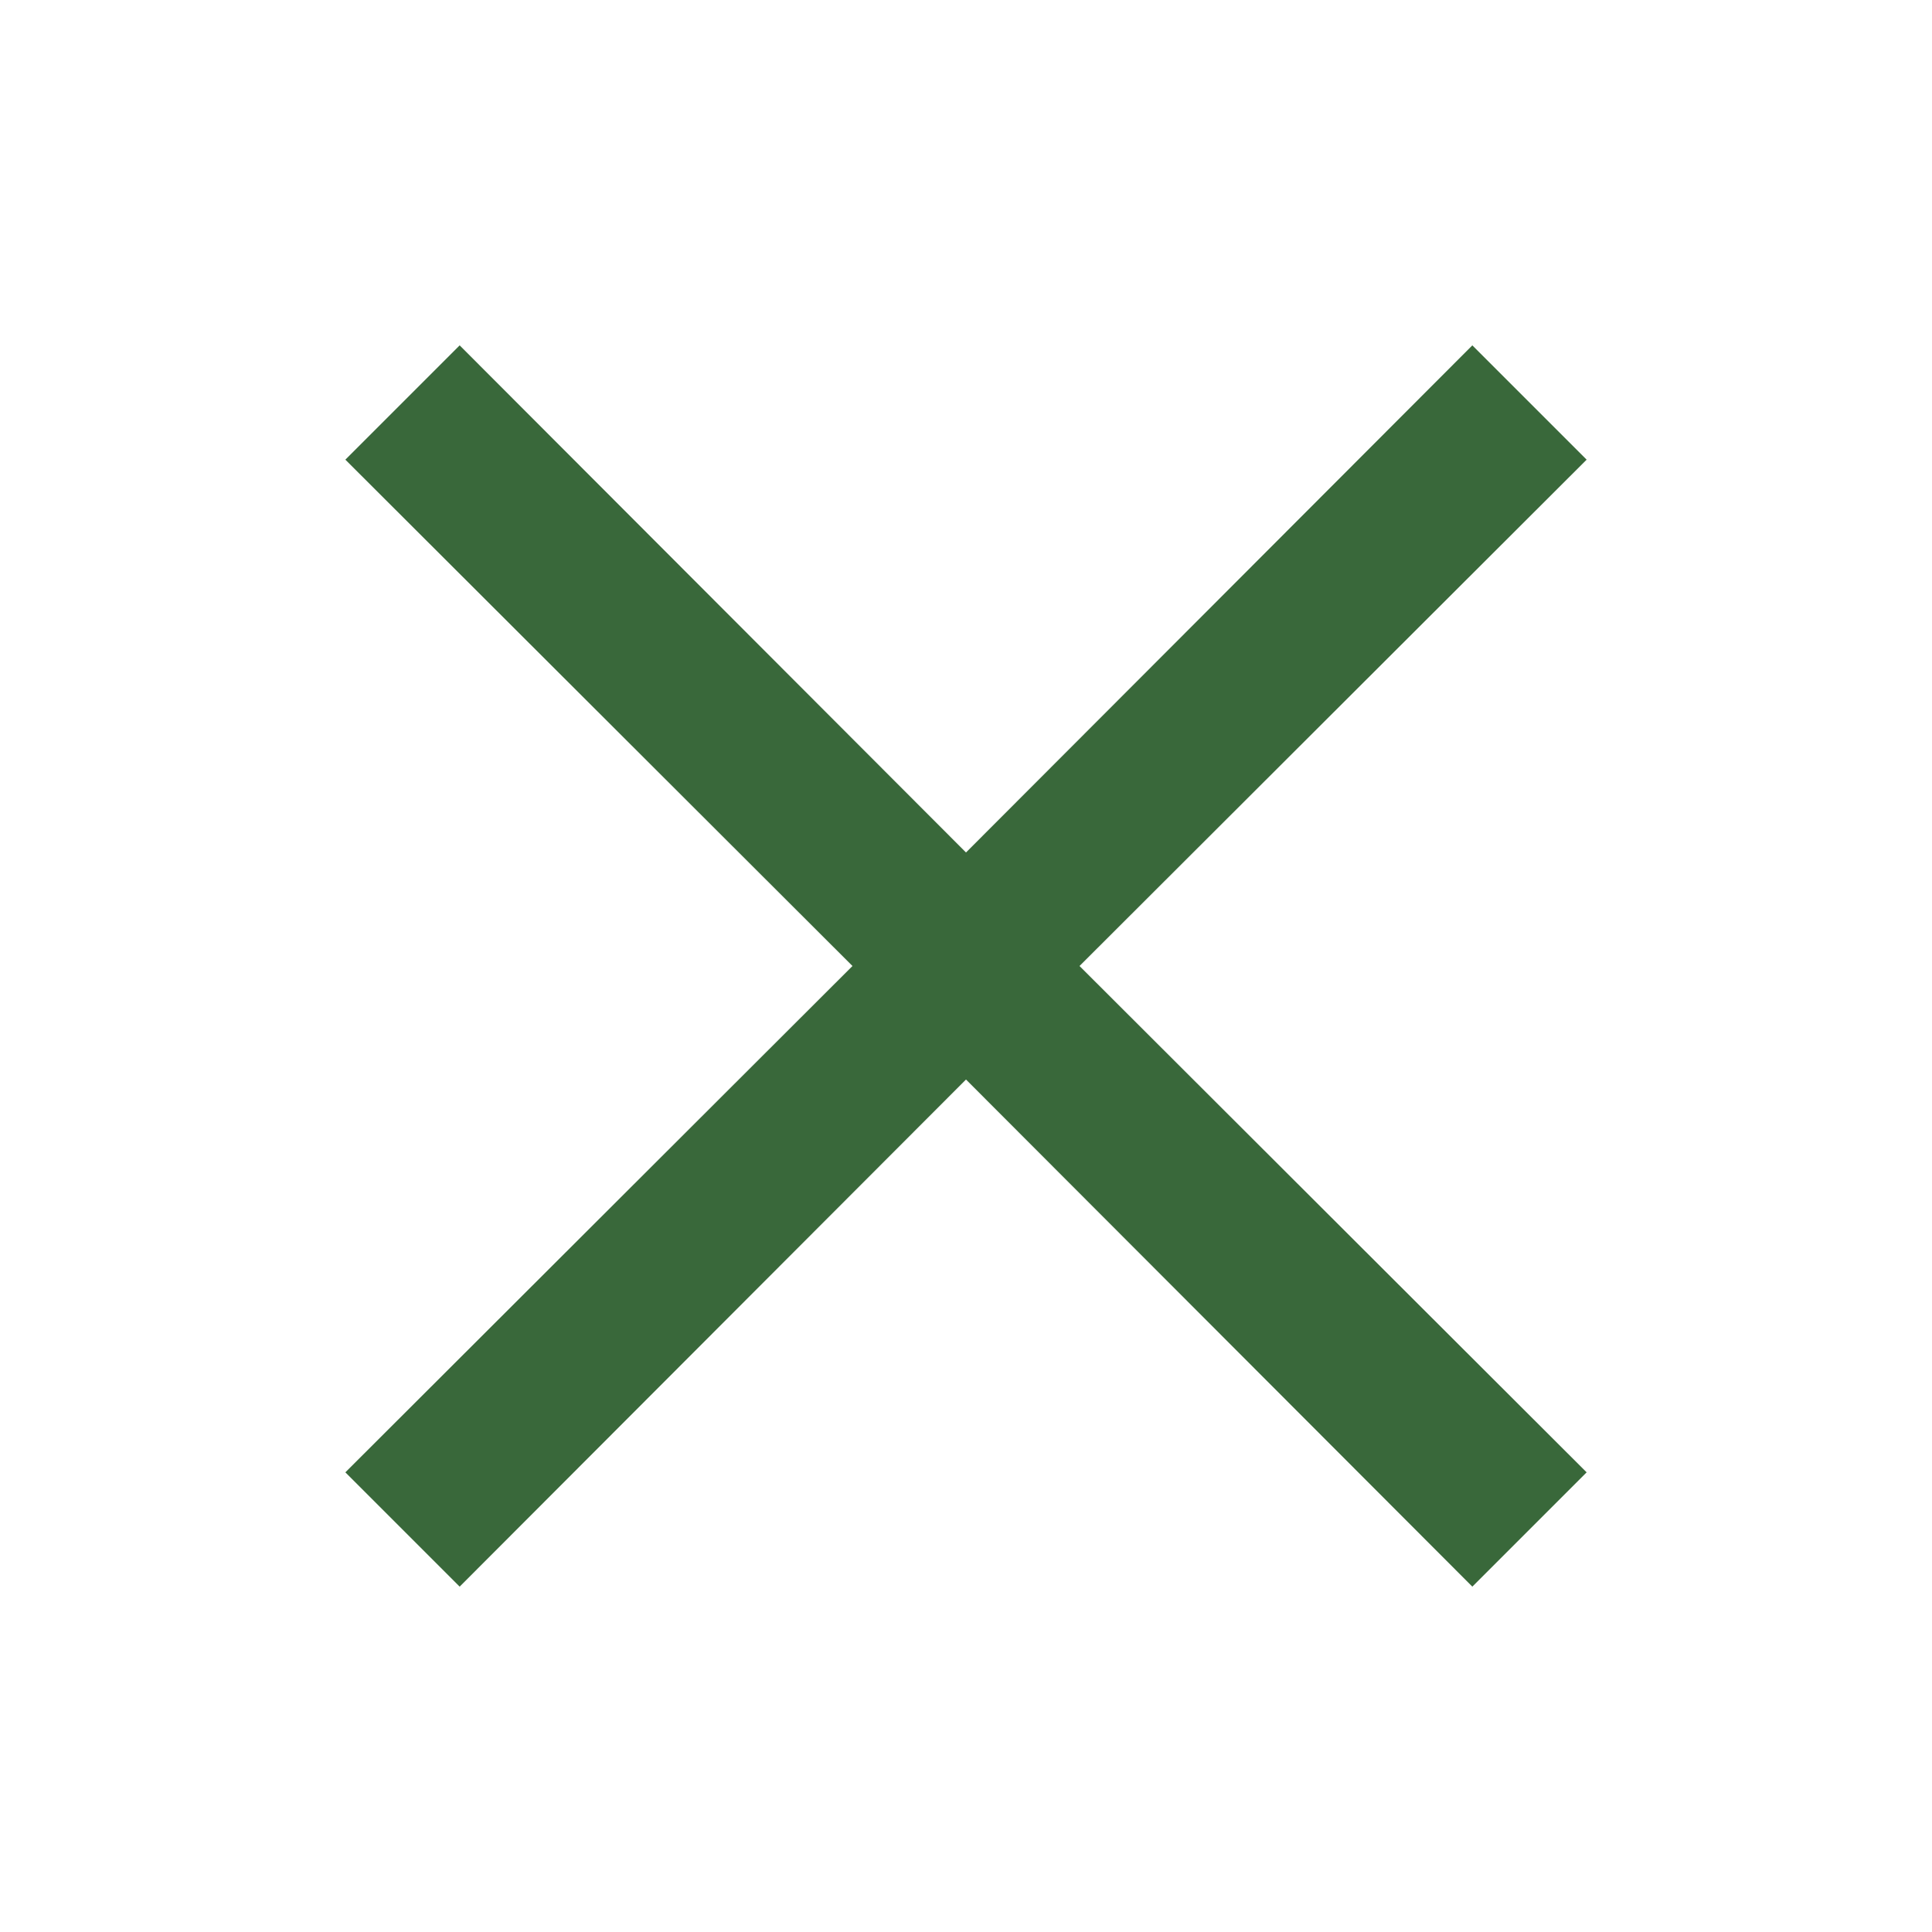
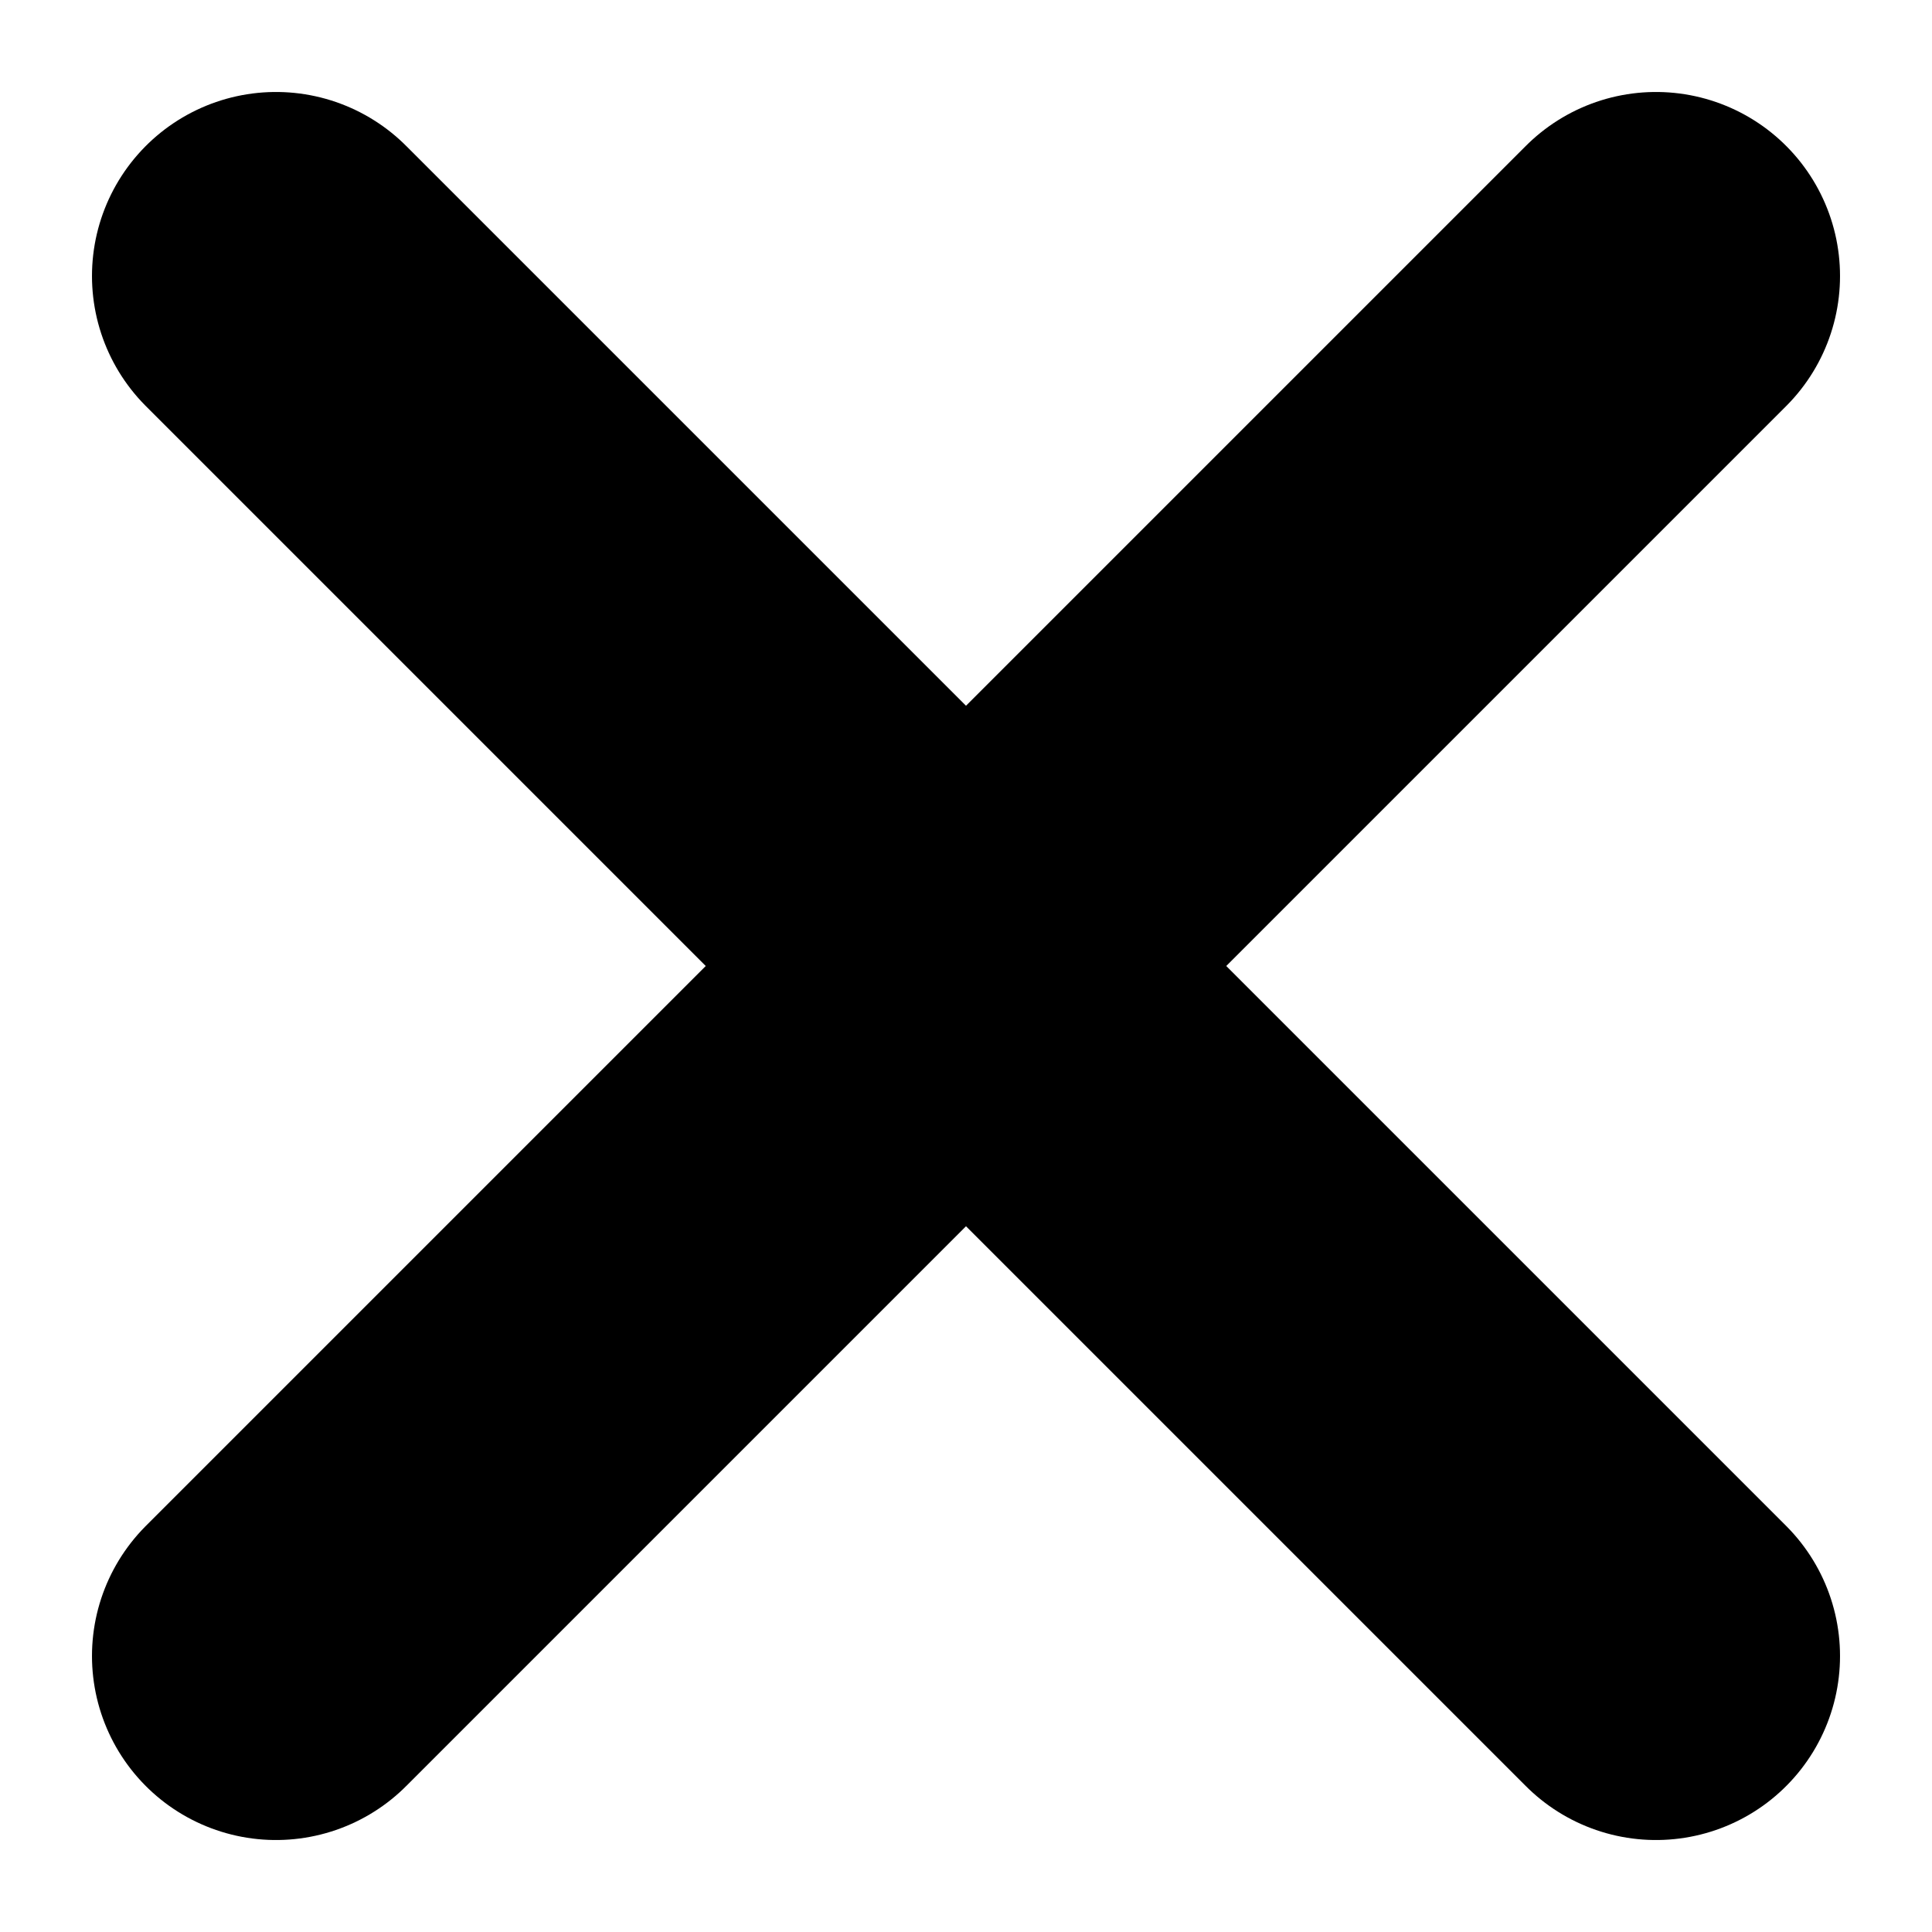
- <svg xmlns="http://www.w3.org/2000/svg" width="25" height="25" viewBox="0 0 25 25" fill="none">
-   <path fill-rule="evenodd" clip-rule="evenodd" d="M20.531 5.948L19.052 4.469L12.5 11.031L5.948 4.469L4.469 5.948L11.031 12.5L4.469 19.052L5.948 20.531L12.5 13.969L19.052 20.531L20.531 19.052L13.969 12.5L20.531 5.948Z" fill="#39683A" />
+ <svg xmlns="http://www.w3.org/2000/svg" width="12" height="12" viewBox="0 0 14 14" fill="none">
+   <path d="M2 12L7 7M7 7L12 2M7 7L2 2M7 7L12 12" stroke="black" stroke-width="2.667" stroke-linecap="round" stroke-linejoin="round" />
</svg>
